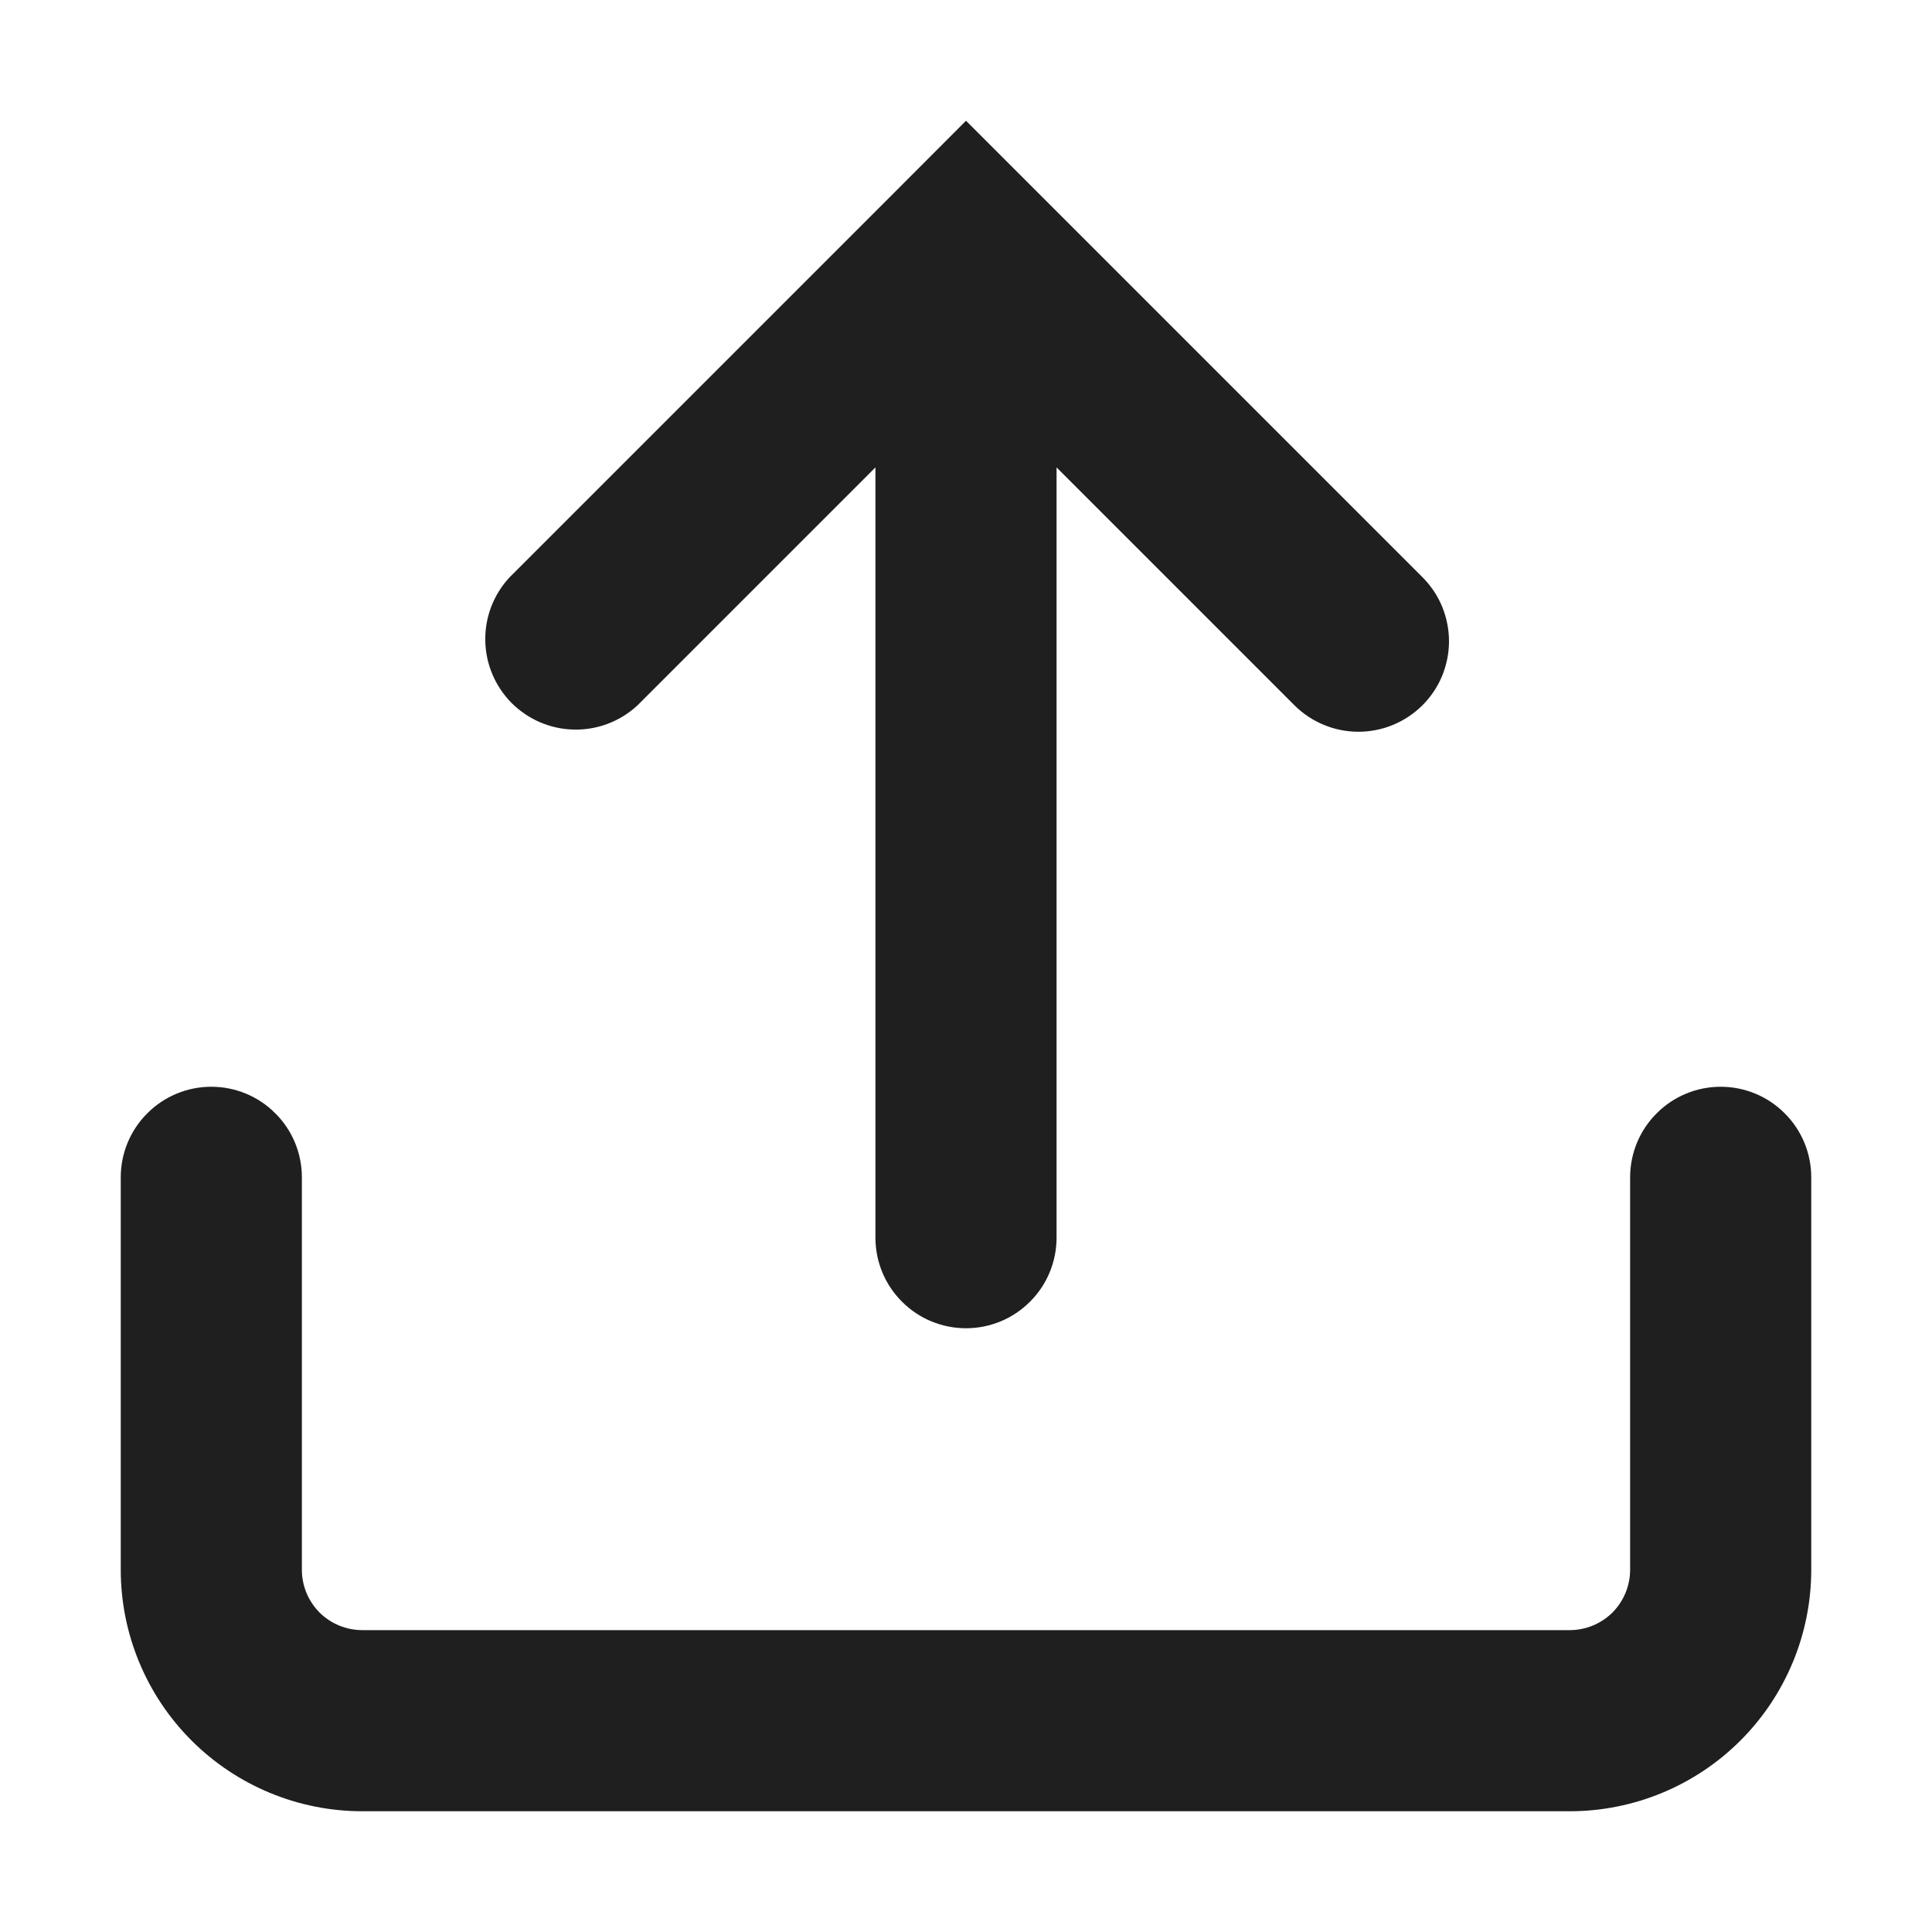
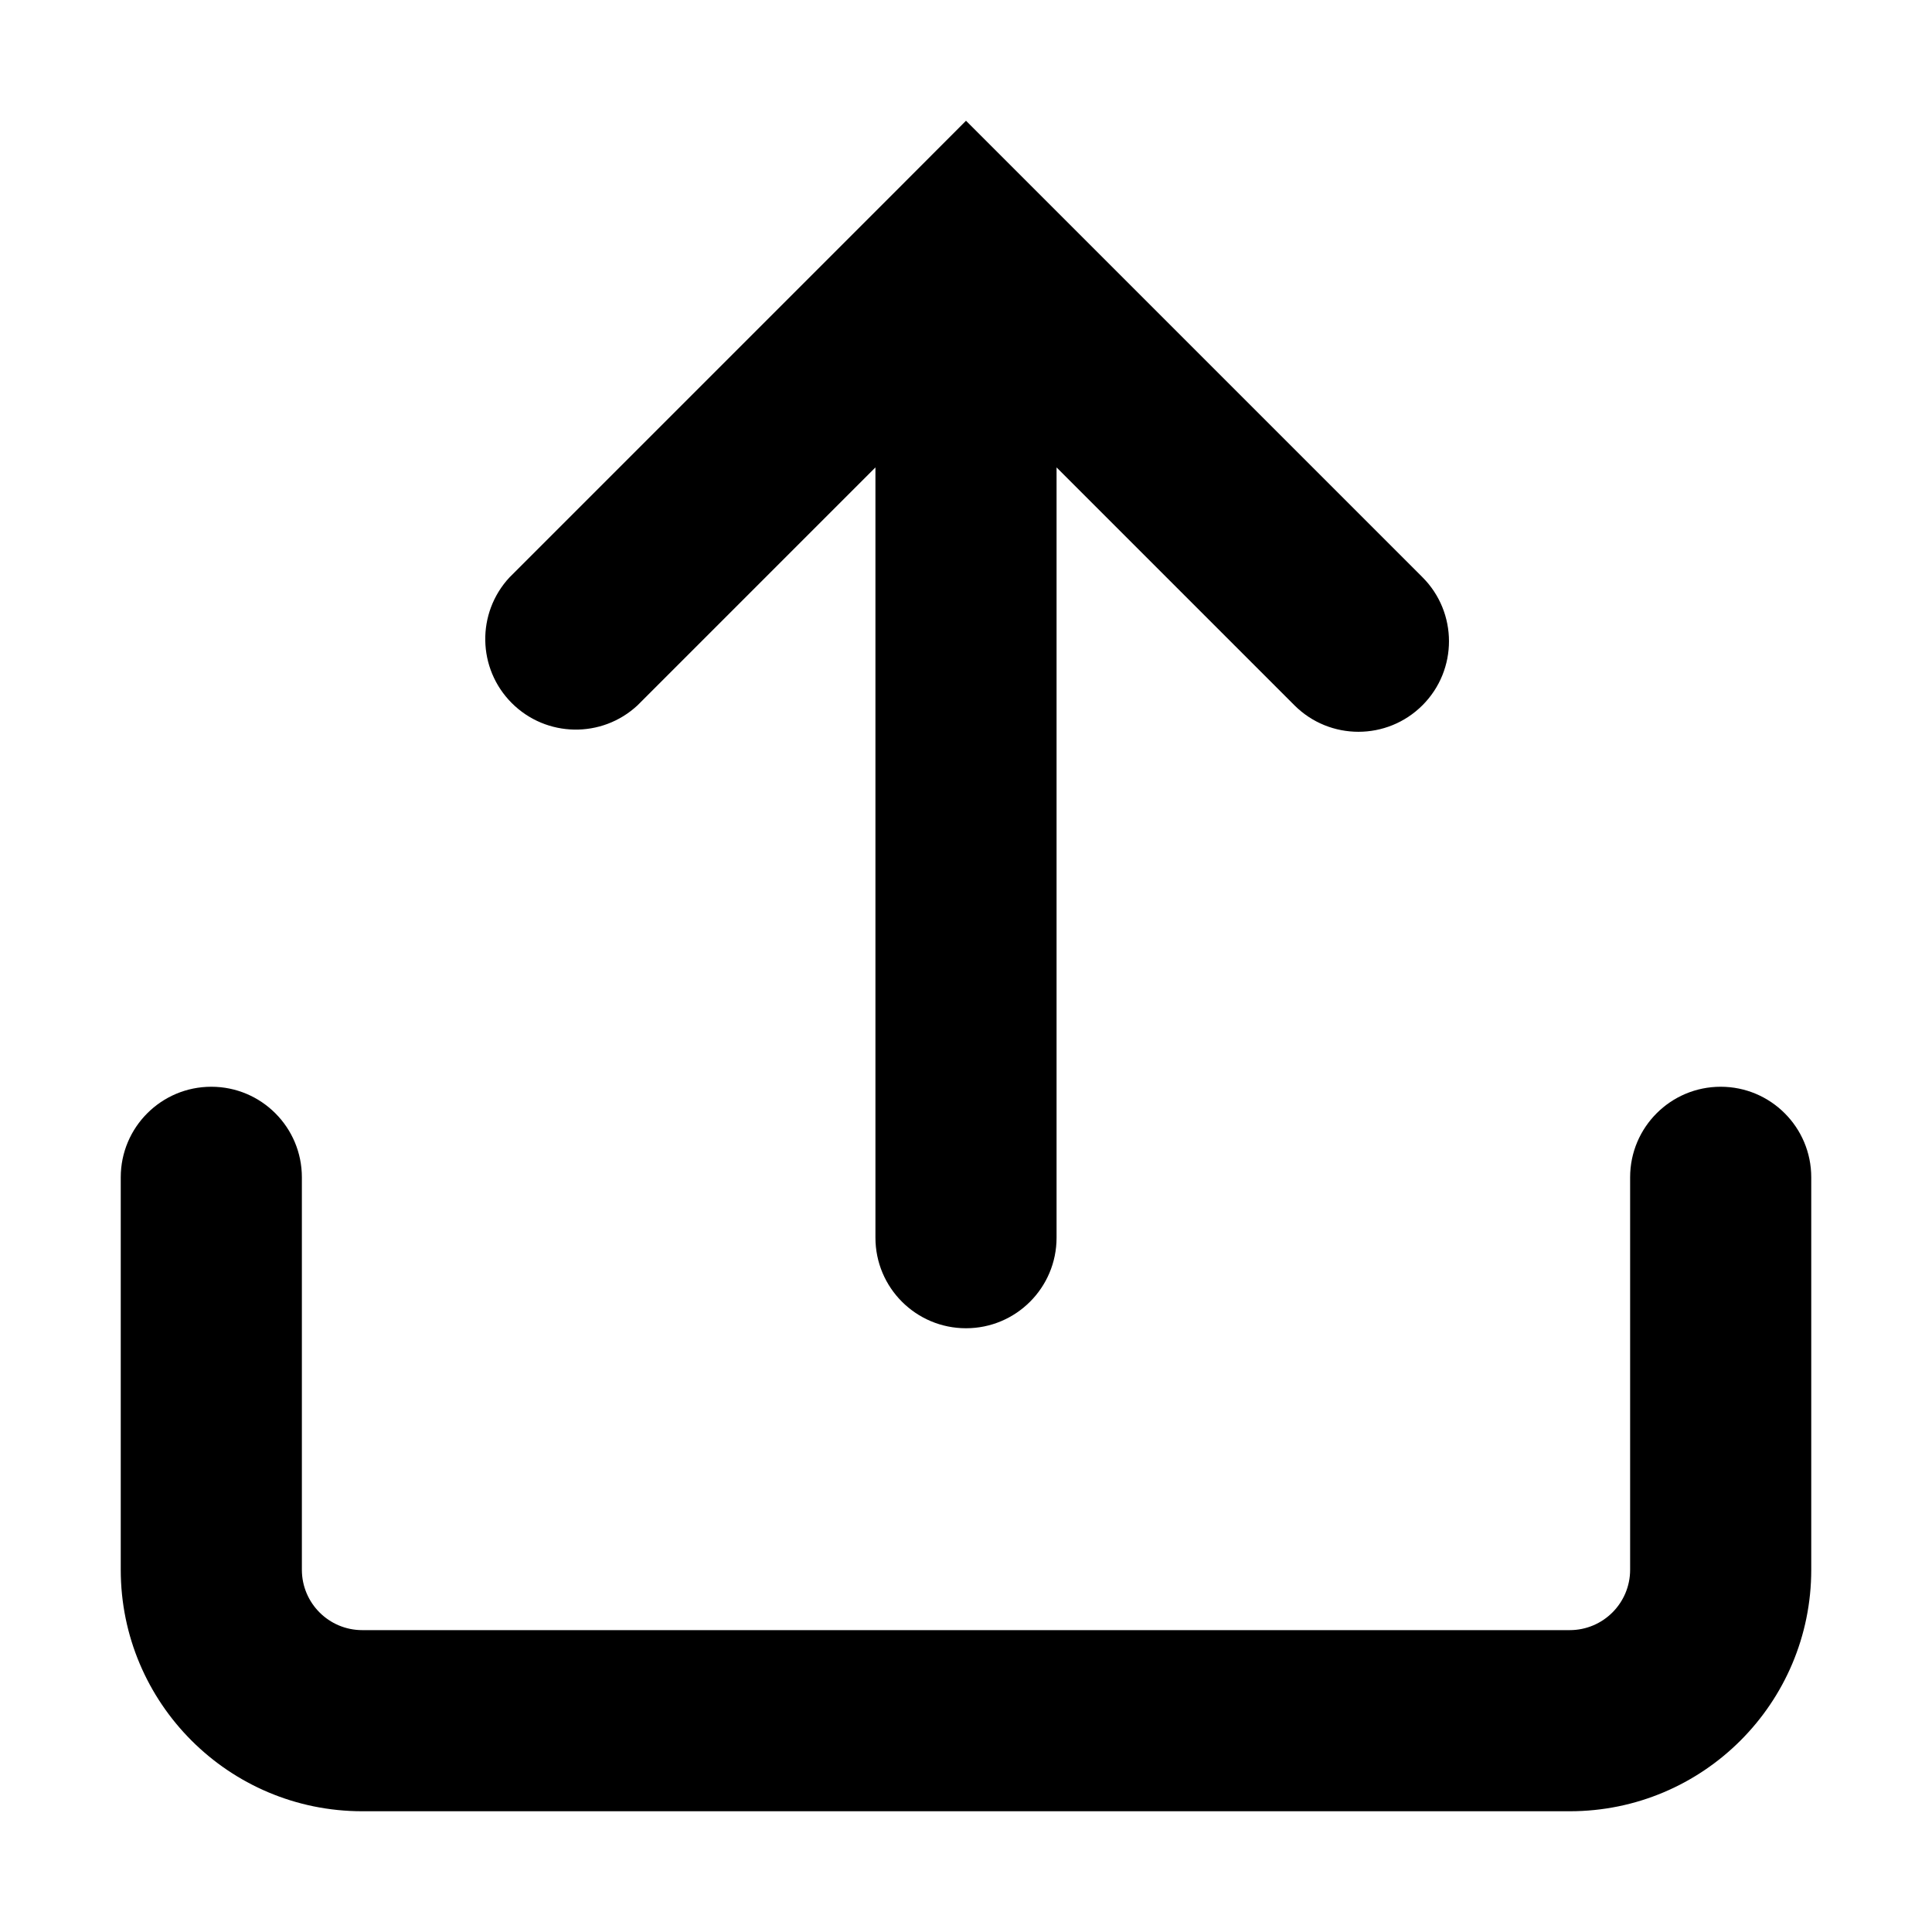
- <svg xmlns="http://www.w3.org/2000/svg" width="16" height="16" viewBox="0 0 16 16" fill="none">
-   <g id="export">
-     <path id="Vector" fill-rule="evenodd" clip-rule="evenodd" d="M11.78 5.841C11.639 5.981 11.449 6.06 11.25 6.06C11.051 6.06 10.861 5.981 10.72 5.841L8.75 3.871V10.25C8.75 10.449 8.671 10.64 8.53 10.78C8.39 10.921 8.199 11 8 11C7.801 11 7.61 10.921 7.47 10.78C7.329 10.64 7.25 10.449 7.25 10.25V3.871L5.28 5.841C5.138 5.973 4.95 6.046 4.755 6.042C4.561 6.039 4.376 5.96 4.238 5.823C4.101 5.685 4.022 5.5 4.019 5.306C4.015 5.111 4.088 4.923 4.22 4.781L7.47 1.531L8 1L8.53 1.53L11.78 4.78C11.85 4.85 11.905 4.932 11.943 5.023C11.98 5.114 12 5.212 12 5.311C12 5.409 11.98 5.507 11.943 5.598C11.905 5.689 11.85 5.771 11.78 5.841ZM2.5 9.75C2.5 9.551 2.421 9.36 2.28 9.22C2.14 9.079 1.949 9 1.75 9C1.551 9 1.36 9.079 1.22 9.22C1.079 9.36 1 9.551 1 9.75V13C1 13.53 1.211 14.039 1.586 14.414C1.961 14.789 2.47 15 3 15H13C13.53 15 14.039 14.789 14.414 14.414C14.789 14.039 15 13.53 15 13V9.75C15 9.551 14.921 9.36 14.78 9.22C14.64 9.079 14.449 9 14.25 9C14.051 9 13.86 9.079 13.72 9.22C13.579 9.36 13.5 9.551 13.5 9.75V13C13.5 13.133 13.447 13.26 13.354 13.354C13.26 13.447 13.133 13.5 13 13.5H3C2.867 13.5 2.74 13.447 2.646 13.354C2.553 13.26 2.5 13.133 2.5 13V9.75Z" fill="#1F1F1F" />
-   </g>
+ <svg xmlns="http://www.w3.org/2000/svg" width="16" height="16" fill="none" viewBox="0 0 16 16">
+   <path fill="currentColor" fill-rule="evenodd" d="M11.78 5.841a.75.75 0 0 1-1.06 0l-1.97-1.97v6.379a.75.75 0 1 1-1.5 0V3.871l-1.97 1.97a.75.75 0 0 1-1.06-1.06l3.25-3.25L8 1l.53.53 3.25 3.25a.75.75 0 0 1 0 1.061M2.5 9.75a.75.75 0 0 0-1.5 0V13a2 2 0 0 0 2 2h10a2 2 0 0 0 2-2V9.75a.75.75 0 1 0-1.5 0V13a.5.5 0 0 1-.5.5H3a.5.5 0 0 1-.5-.5z" clip-rule="evenodd" />
</svg>
